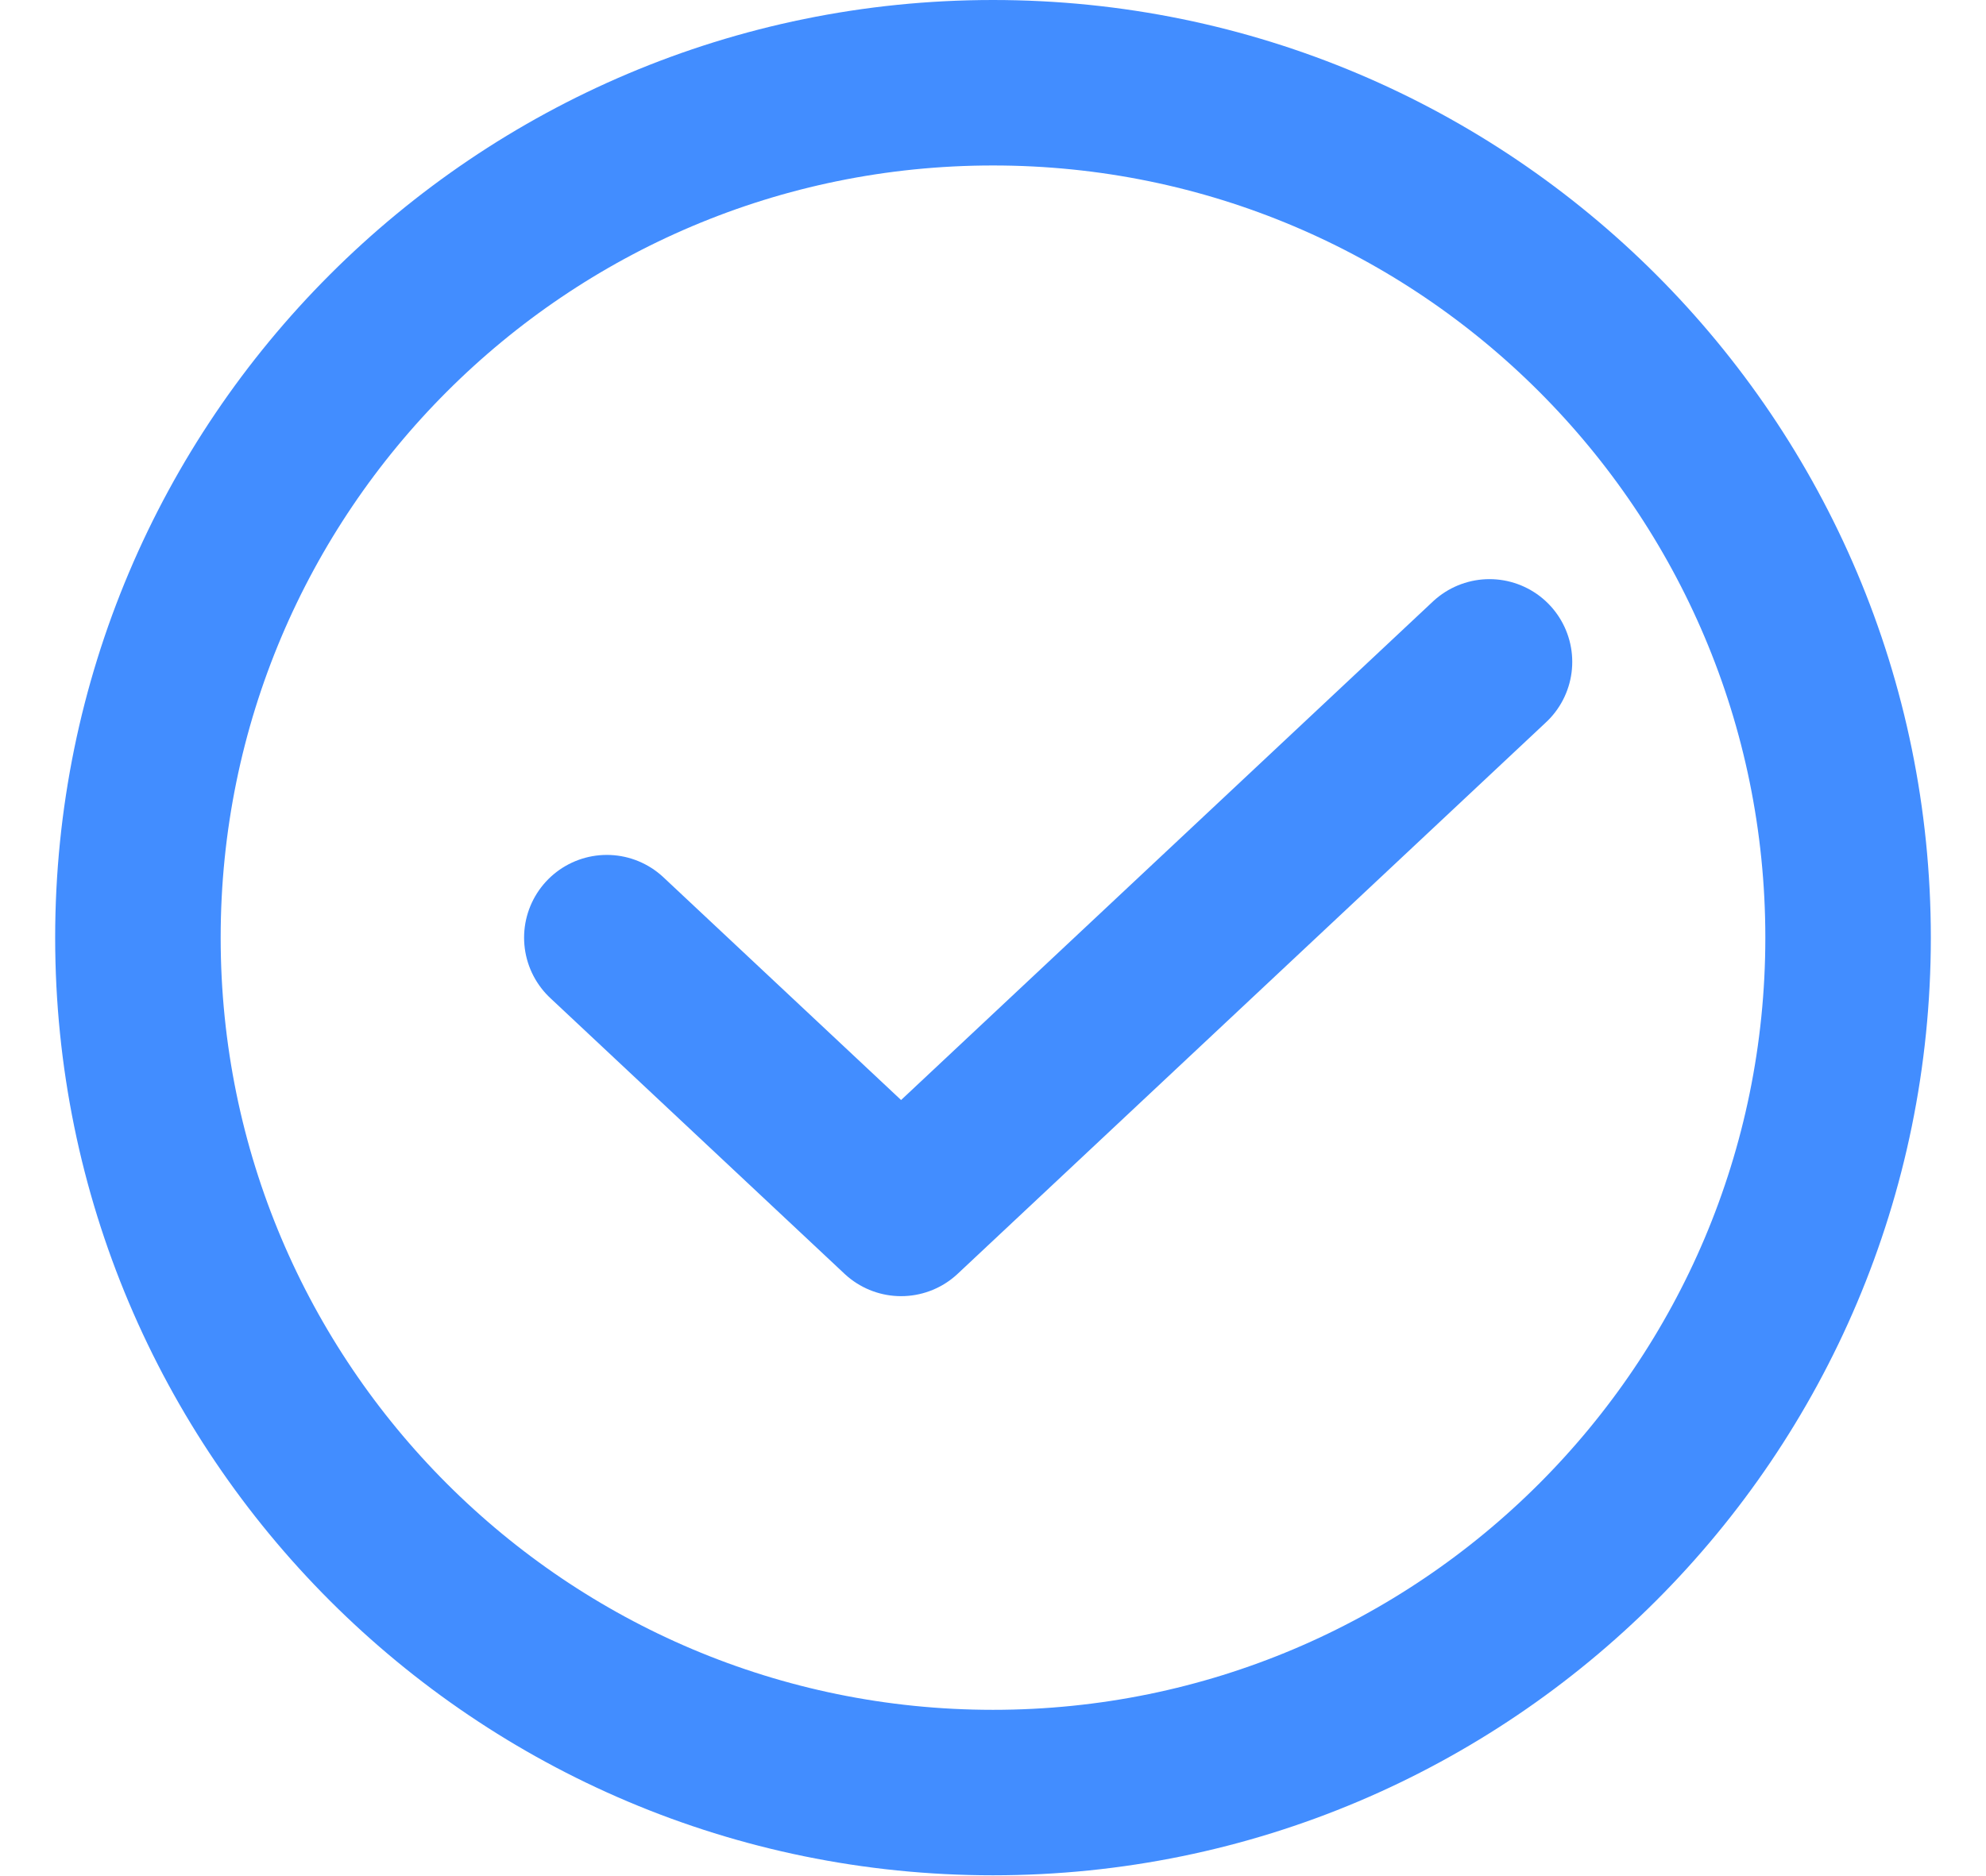
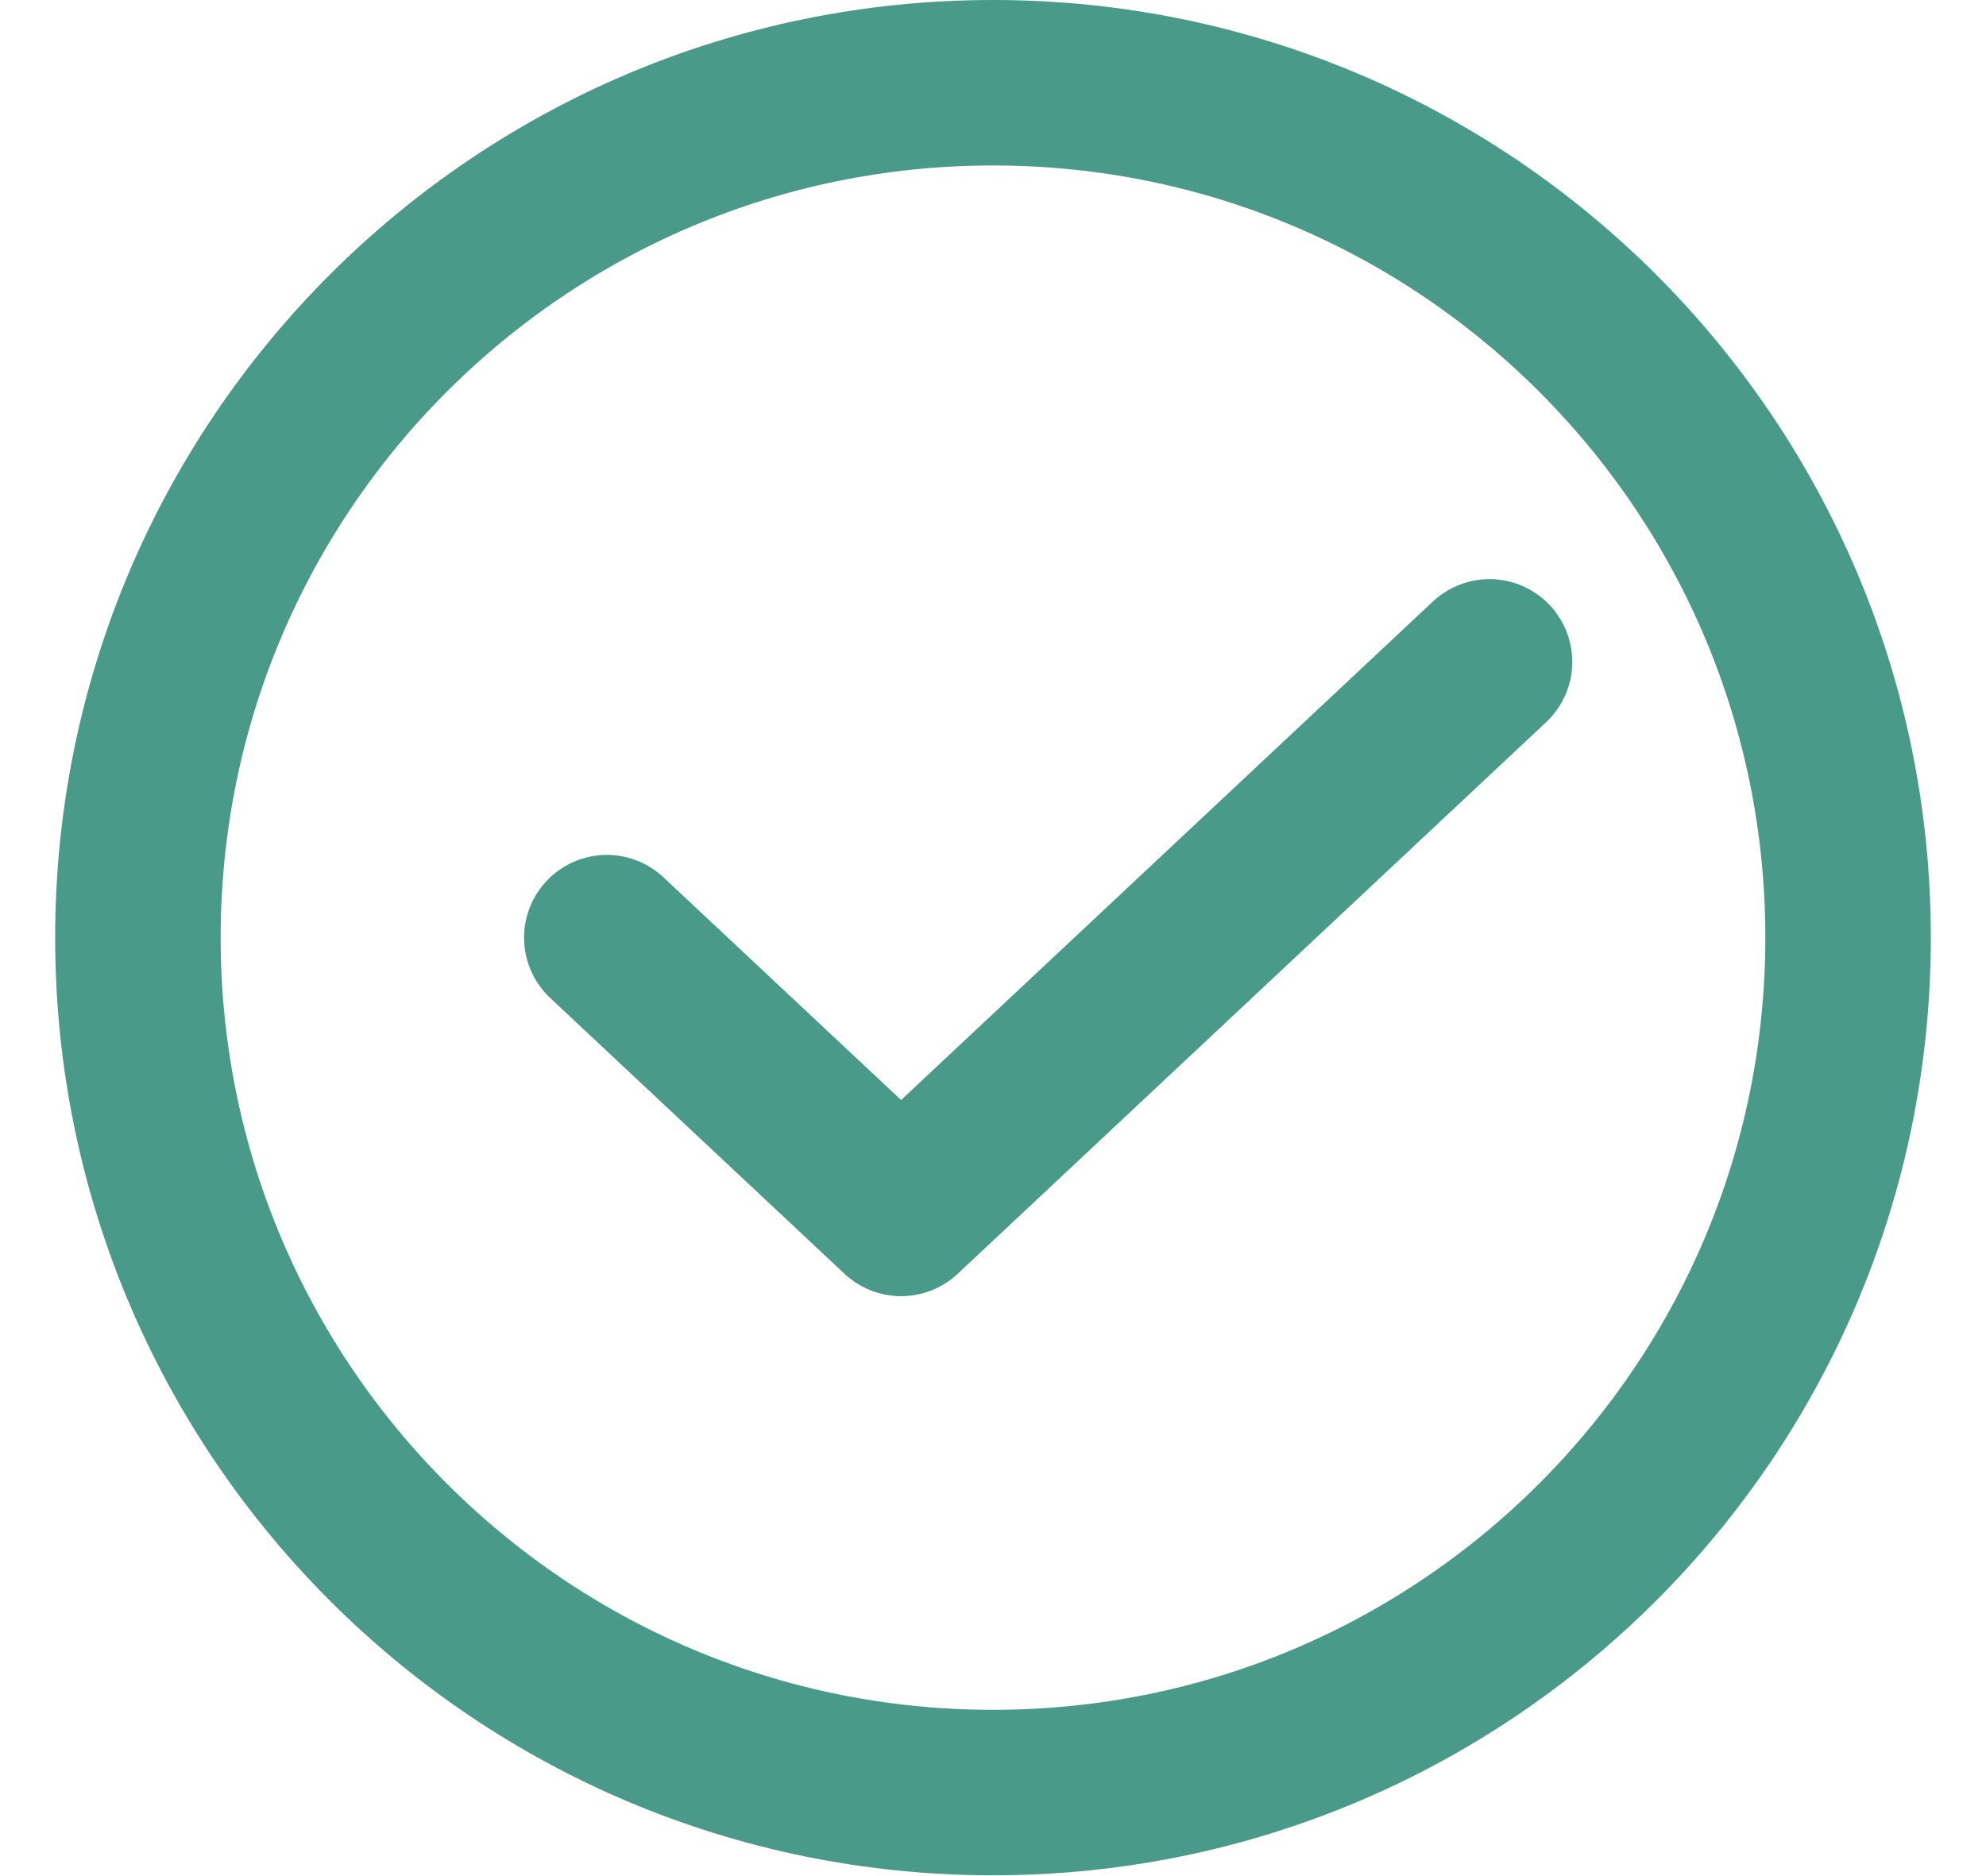
<svg xmlns="http://www.w3.org/2000/svg" width="18" height="17" viewBox="0 0 18 17" fill="none">
-   <path d="M5.5 8.5L8.167 11L13.5 6" stroke="#428DFF" stroke-width="1.5" stroke-linecap="round" stroke-linejoin="round" />
-   <circle cx="9" cy="8.5" r="7.75" stroke="#428DFF" stroke-width="1.5" />
+   <path d="M5.5 8.5L8.167 11L13.5 6" stroke="#499A89" stroke-width="1.5" stroke-linecap="round" stroke-linejoin="round" />
+   <circle cx="9" cy="8.5" r="7.75" stroke="#499A89" stroke-width="1.5" />
</svg>
